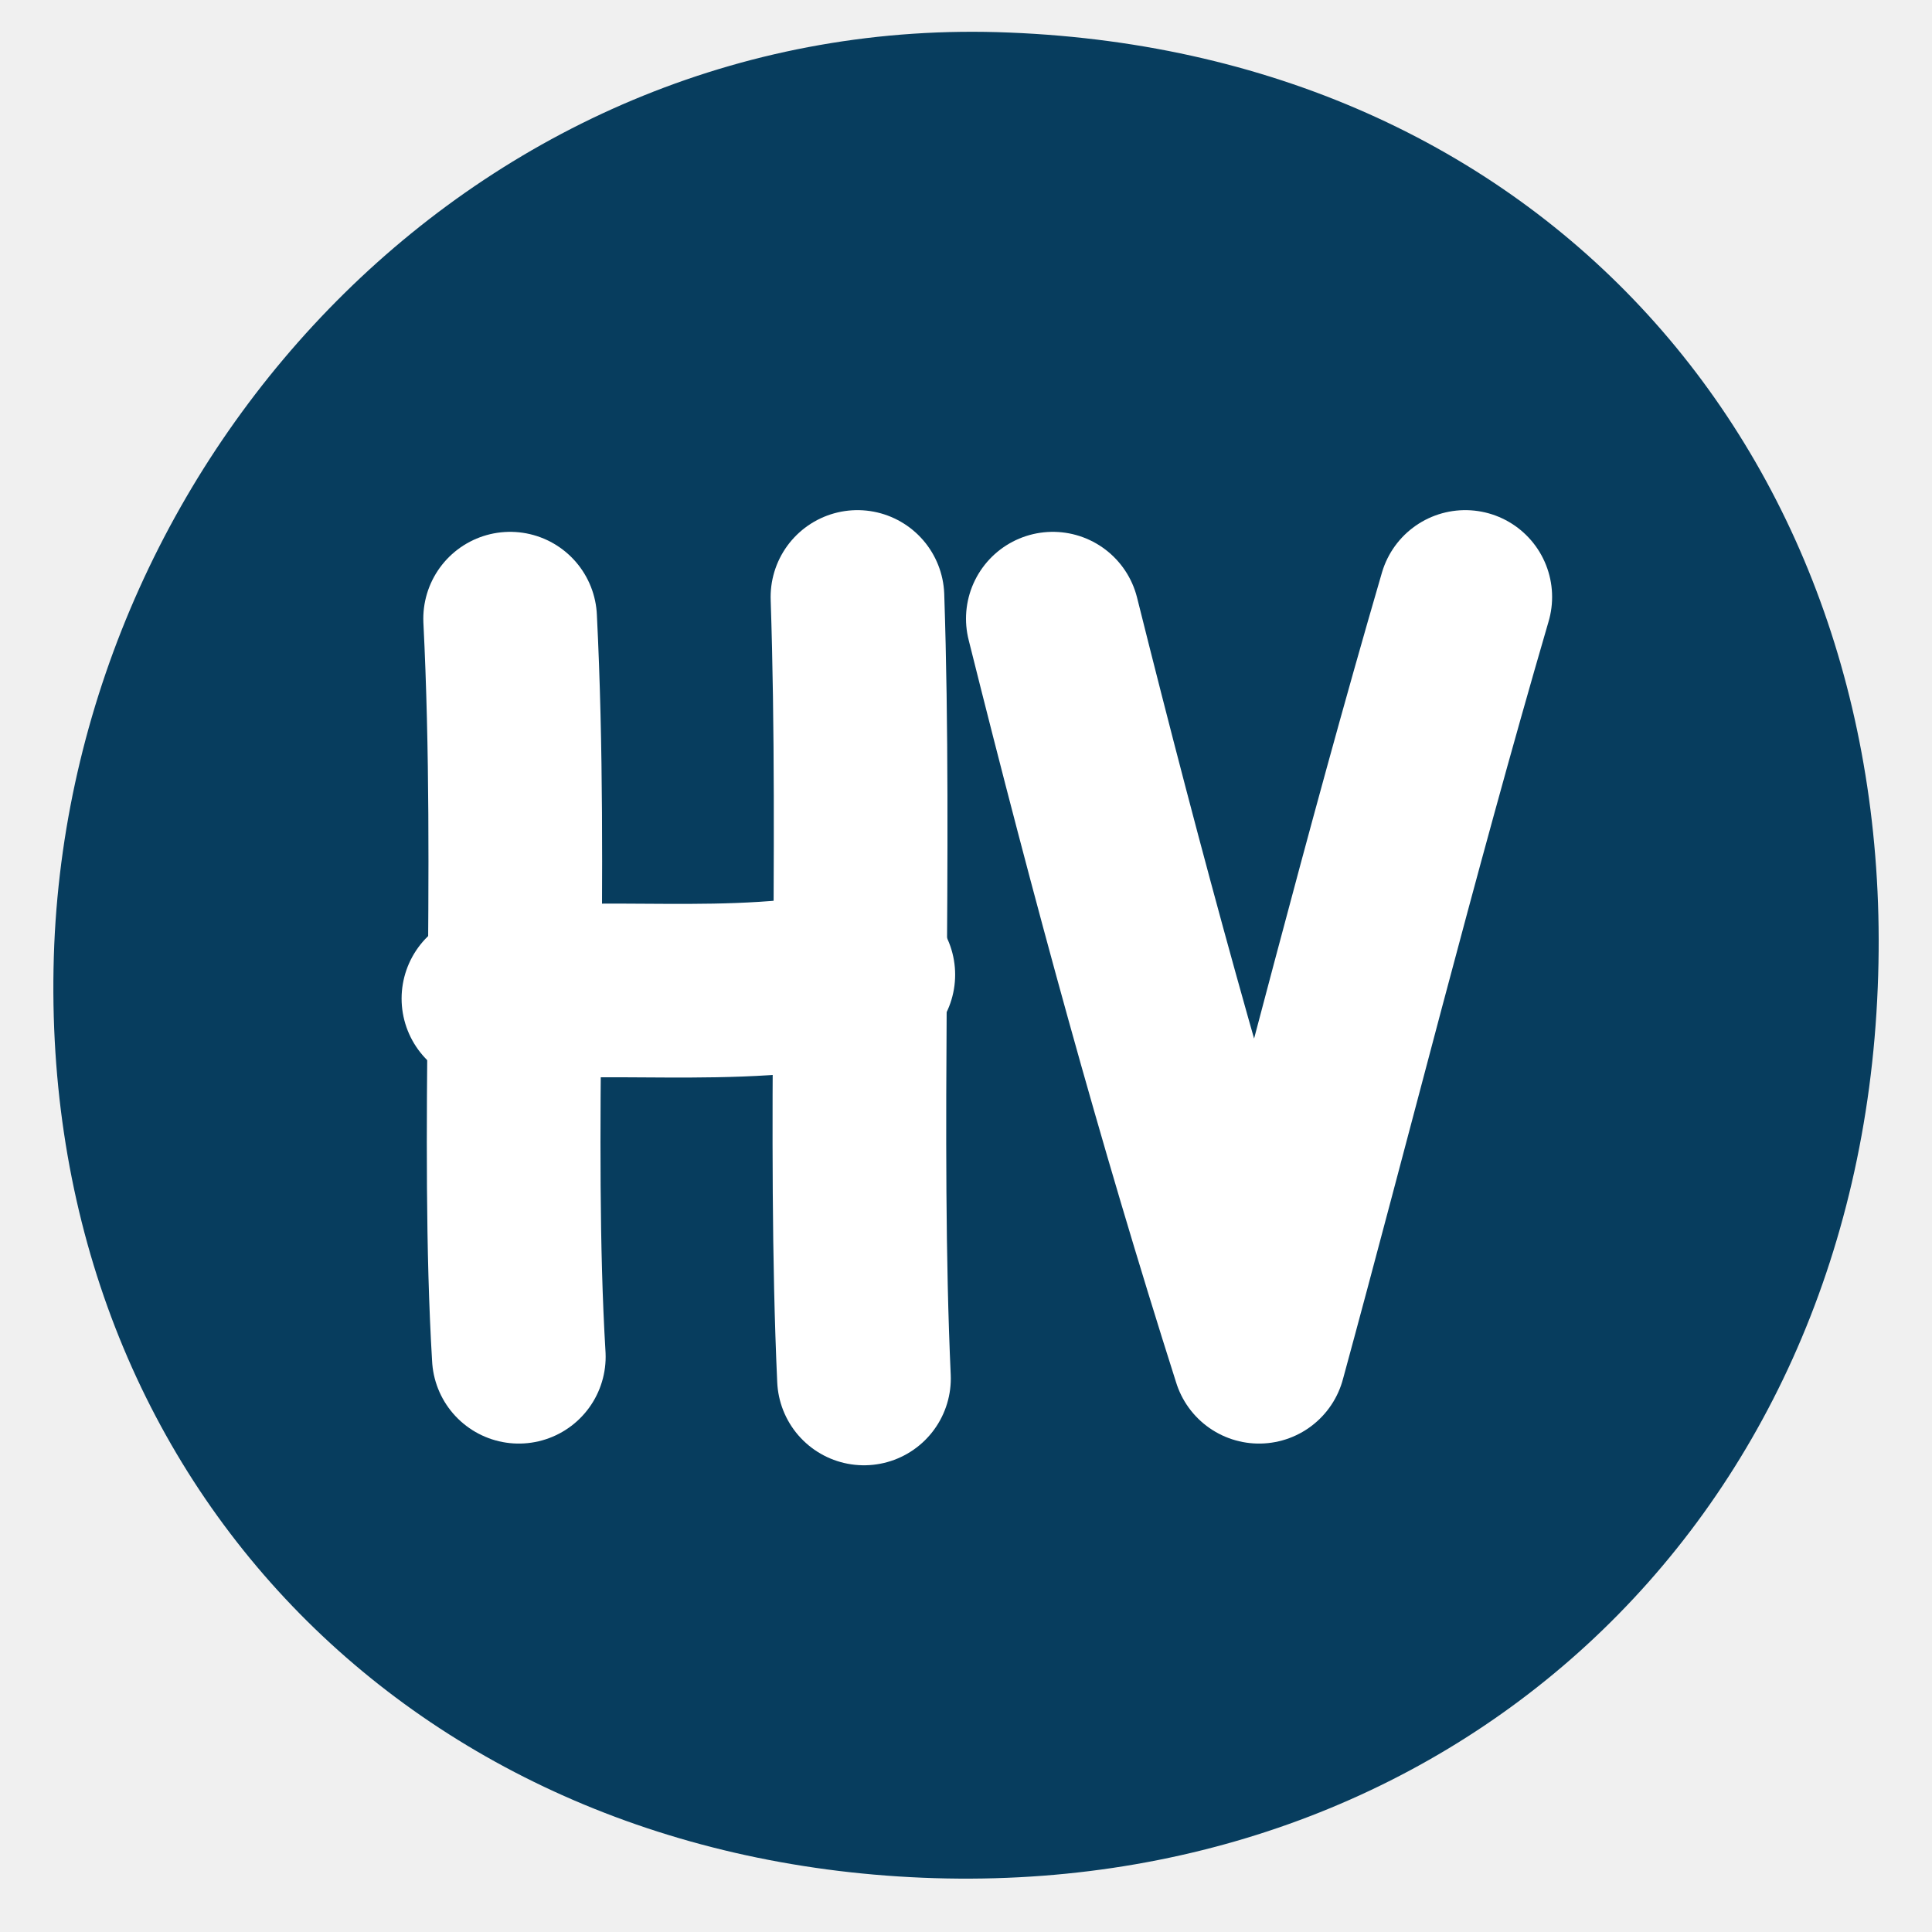
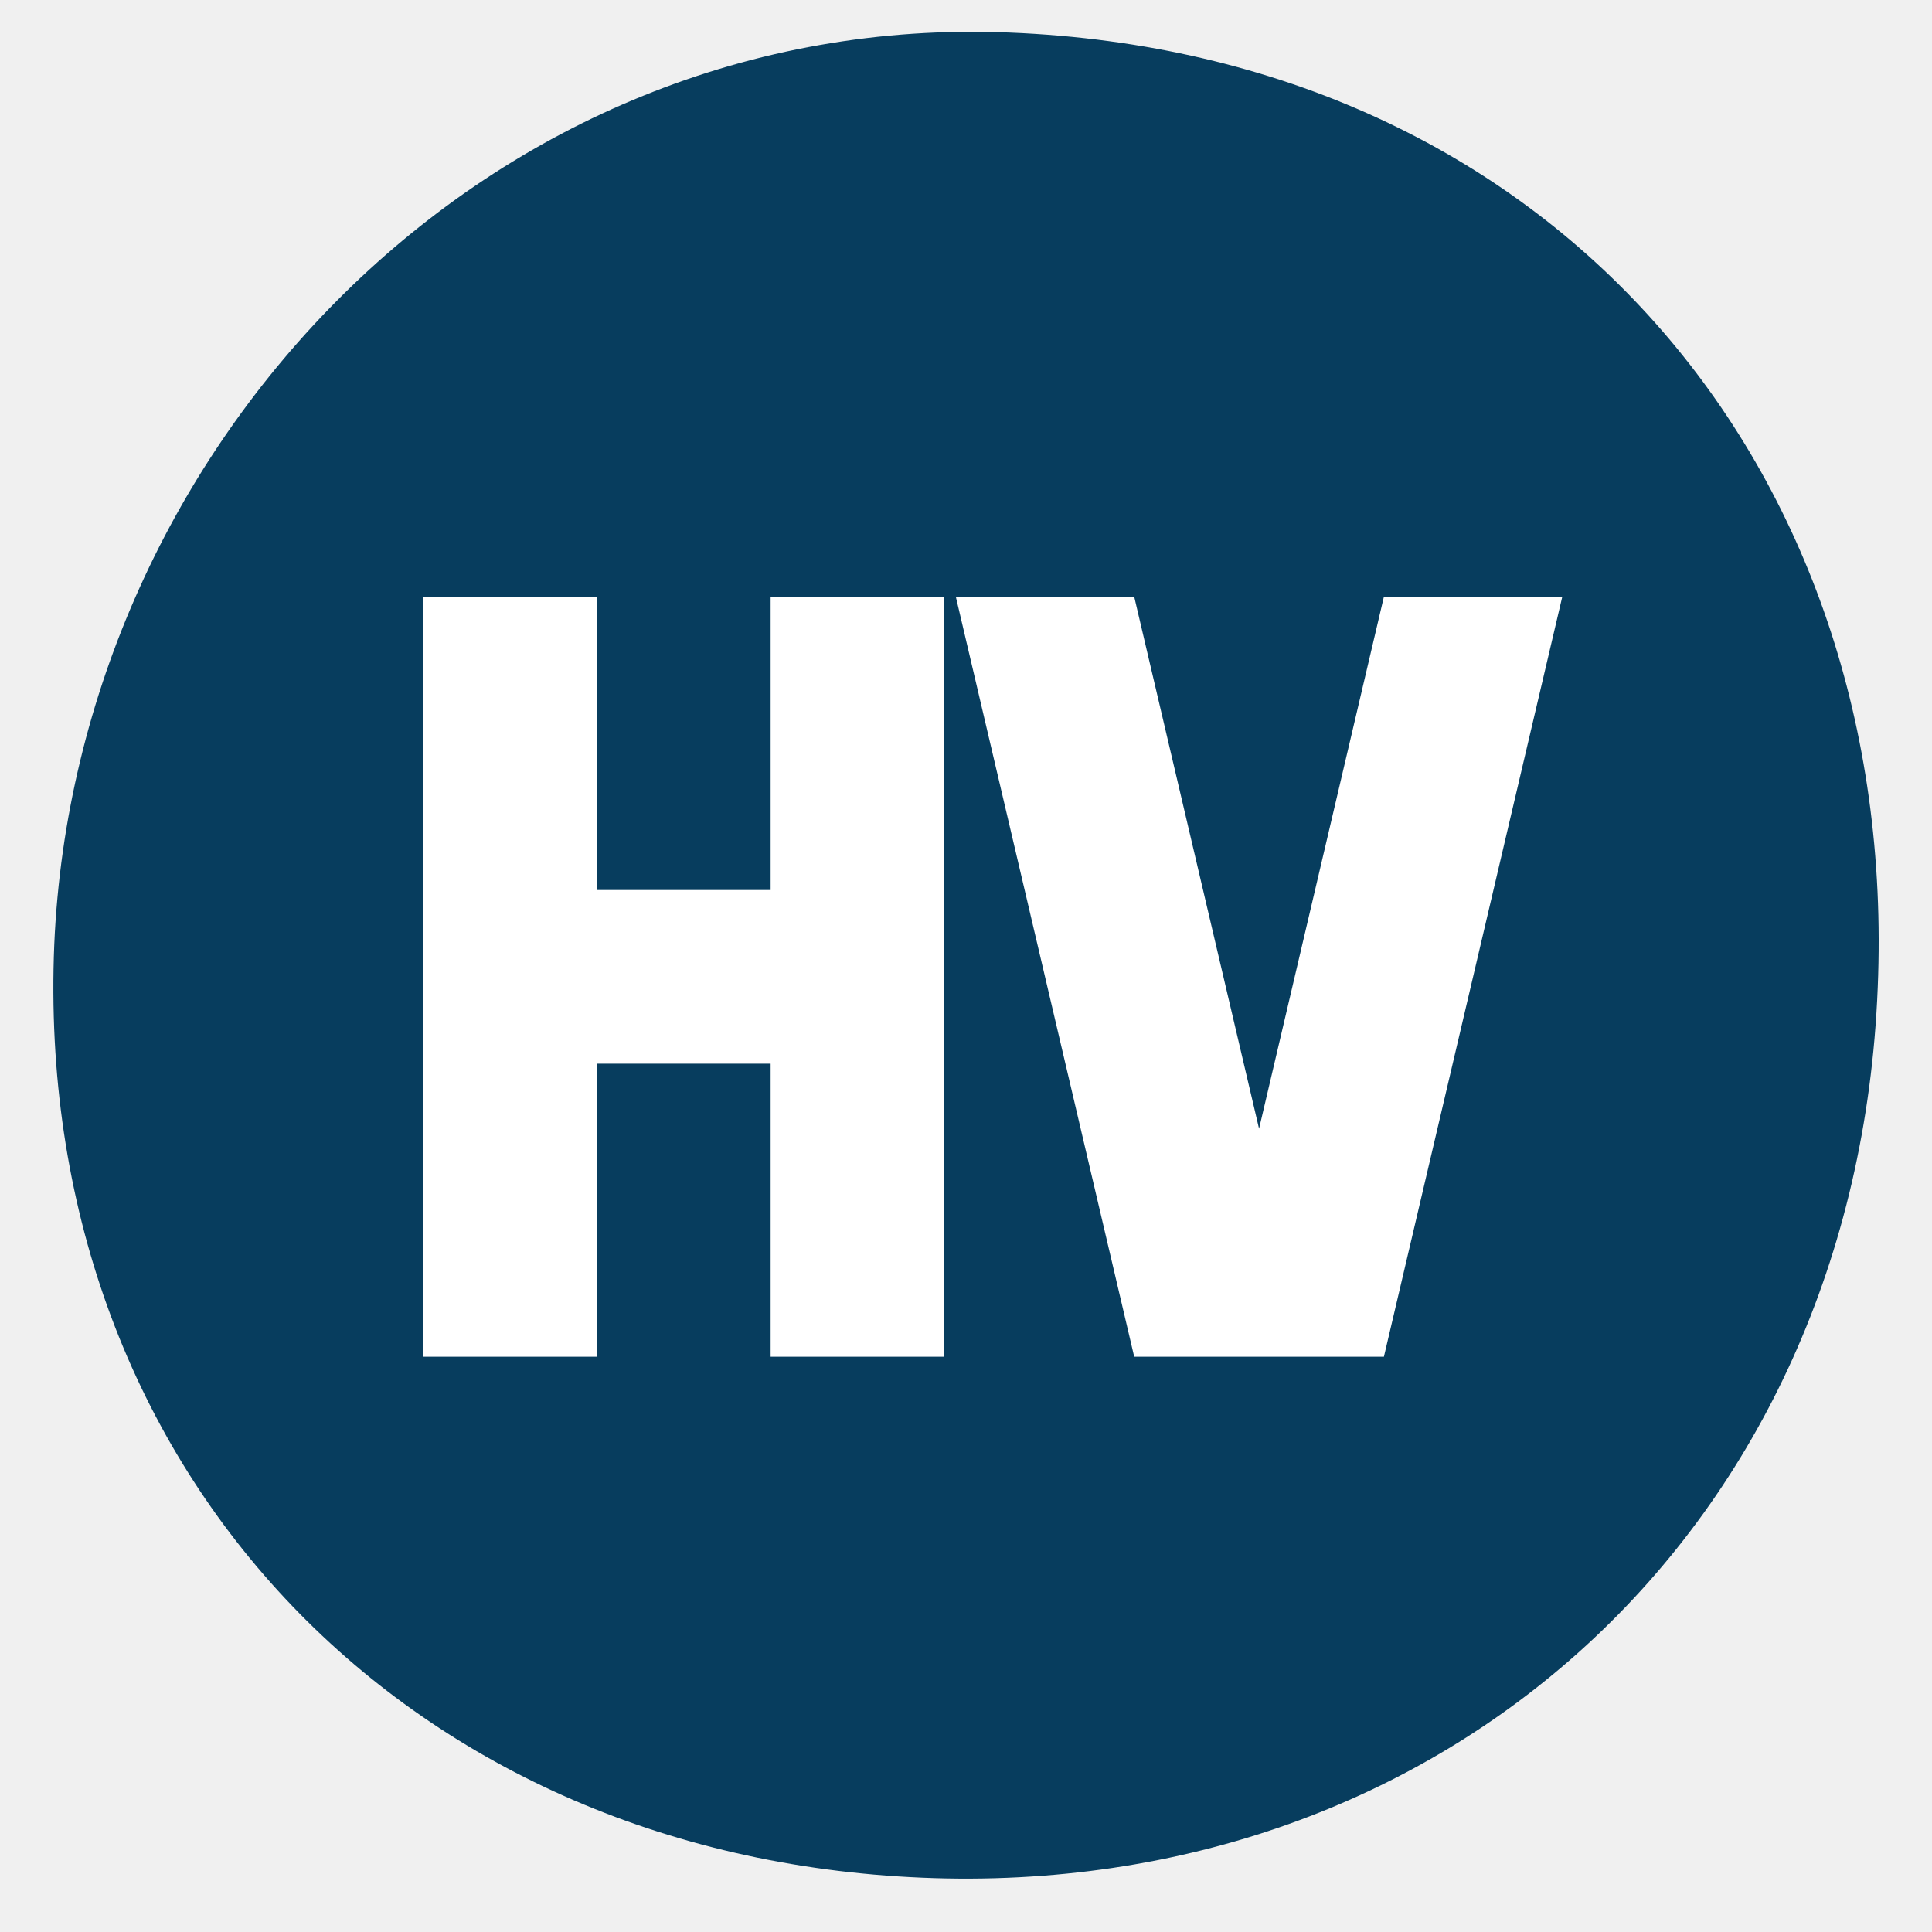
<svg xmlns="http://www.w3.org/2000/svg" viewBox="5.5 5.5 89 89">
+   <defs>
+     <clipPath id="letters">
+       <rect x="0" y="33" width="100" height="35" />
+     </clipPath>
+   </defs>
  <path fill="#073D5E" d="M52 7 C77 8,93 27,92 51 C91 76,72 93,48 92 C24 91,7 73,8 49 C9 26,28 6,52 7 Z" />
-   <g fill="none" stroke="#FFFFFF" stroke-width="8" stroke-linecap="round" stroke-linejoin="round">
-     <path d="M29 34 C29.6 46,28.8 58,29.4 68" />
-     <path d="M45 33 C45.4 45,44.8 58,45.3 69" />
-     <path d="M28 51.5 C33 50.6,39 51.8,45.5 50.4" />
-     <path d="M54 34 C57 46,60 57,63.5 68 C66.5 57,69.5 45,73 33" />
+   <g fill="none" stroke="#FFFFFF" stroke-width="8" stroke-linecap="butt" stroke-linejoin="bevel" clip-path="url(#letters)">
+     <path d="M29 33 V68" />
+     <path d="M45 33 V68" />
+     <path d="M29 50.5 H45" />
+     <path d="M52 26 L63.5 75 L75 26" />
  </g>
</svg>
